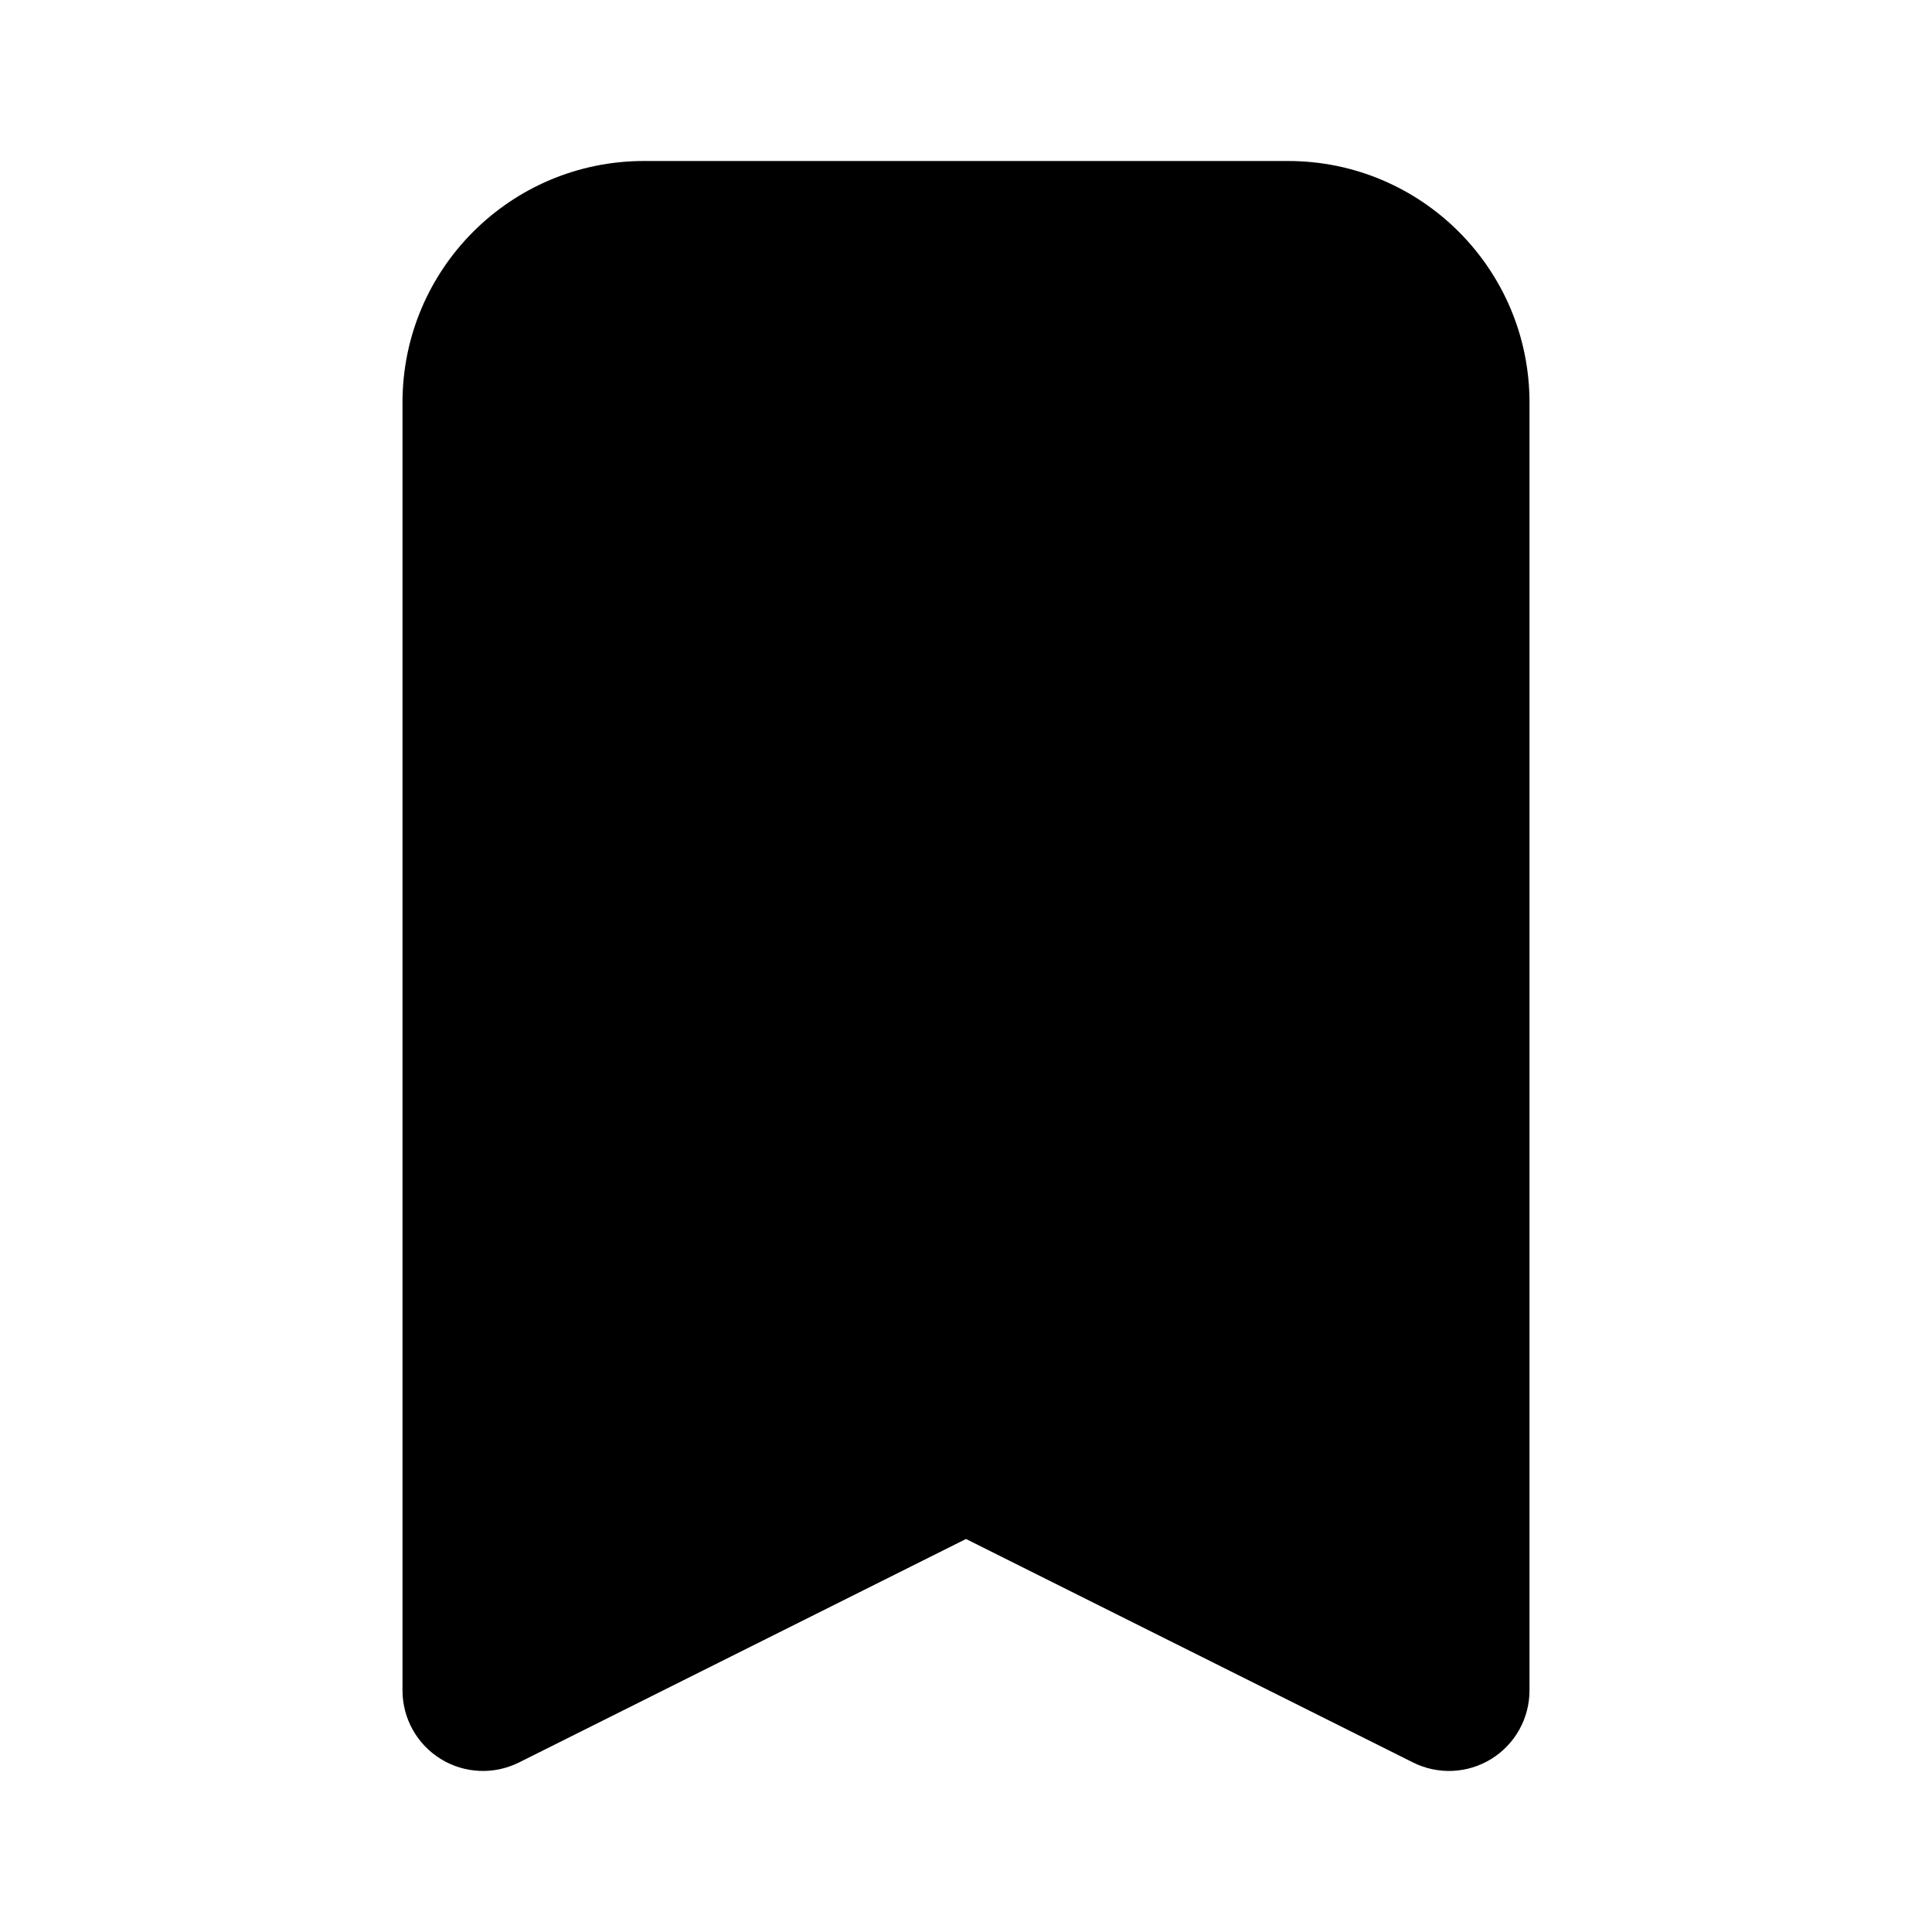
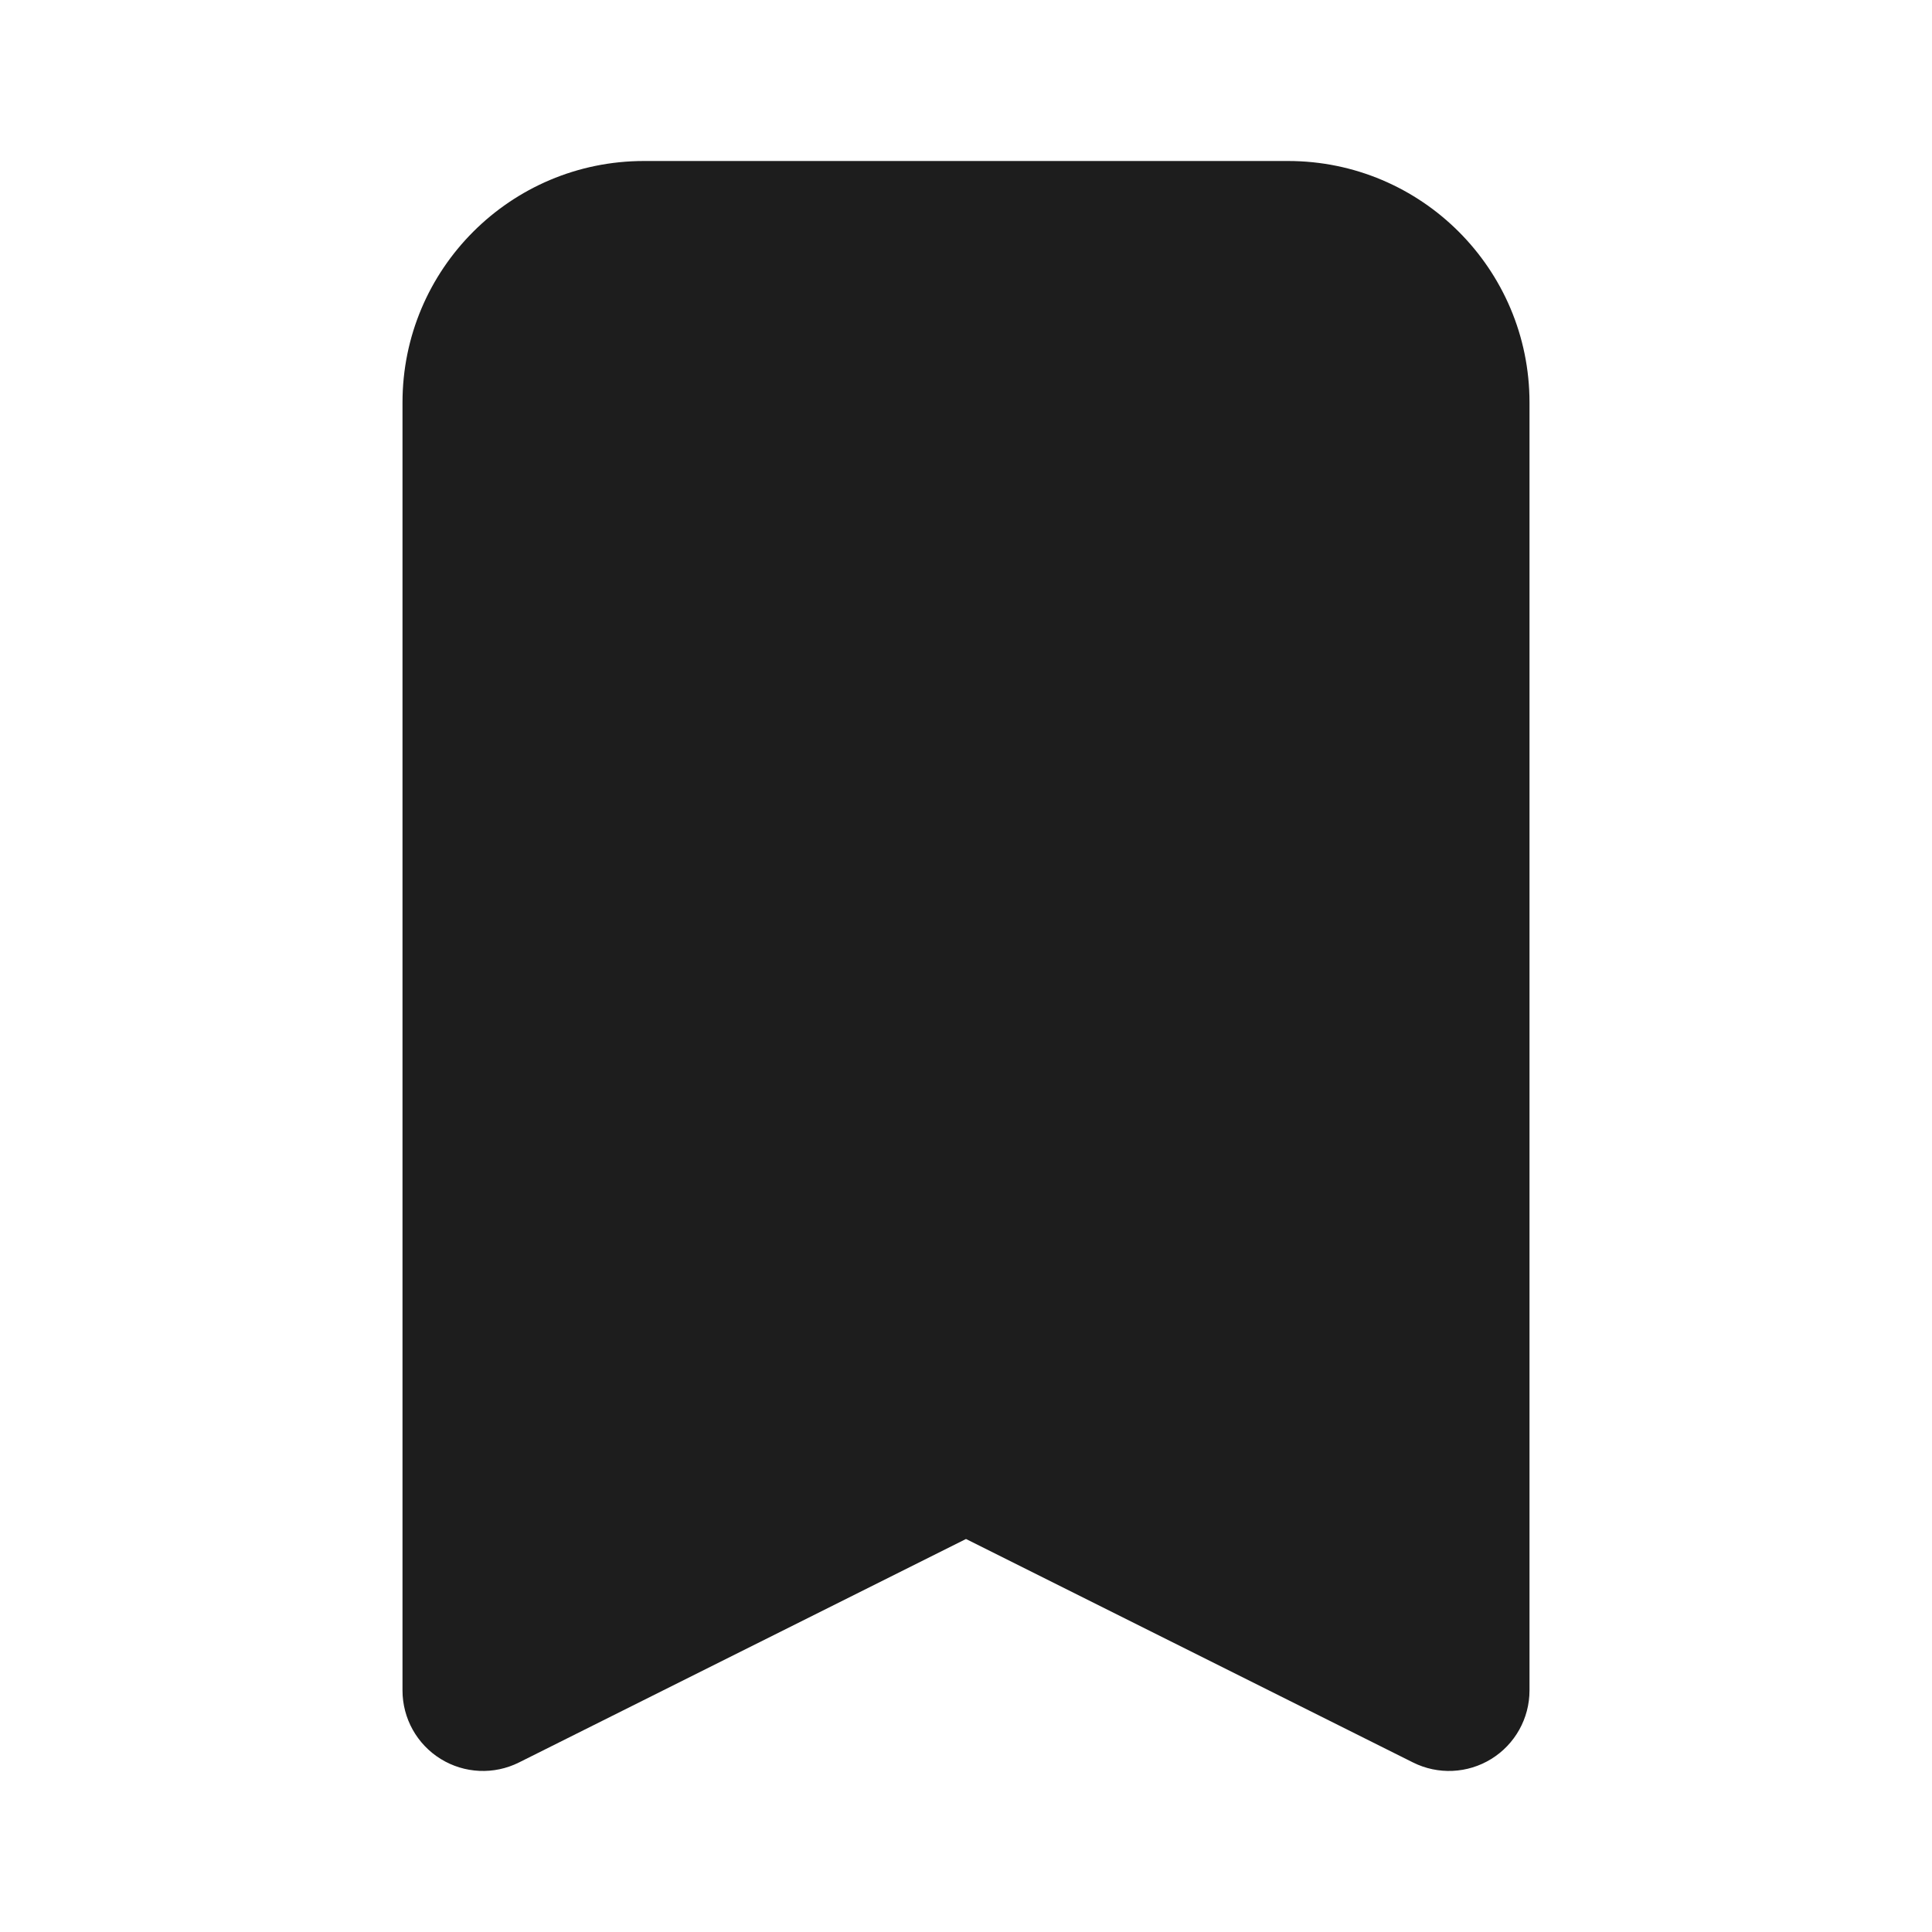
<svg xmlns="http://www.w3.org/2000/svg" width="24" height="24" viewBox="0 0 24 24">
-   <path fill="currentColor" fill-rule="evenodd" d="M8 2a3 3 0 0 0-3 3v16a1 1 0 0 0 1.447.894L12 19.118l5.553 2.776A1 1 0 0 0 19 21V5a3 3 0 0 0-3-3H8Z" clip-rule="evenodd" />
+   <path fill="#1d1d1d" fill-rule="evenodd" d="M8 2a3 3 0 0 0-3 3v16a1 1 0 0 0 1.447.894L12 19.118l5.553 2.776A1 1 0 0 0 19 21V5a3 3 0 0 0-3-3H8Z" clip-rule="evenodd" />
</svg>
